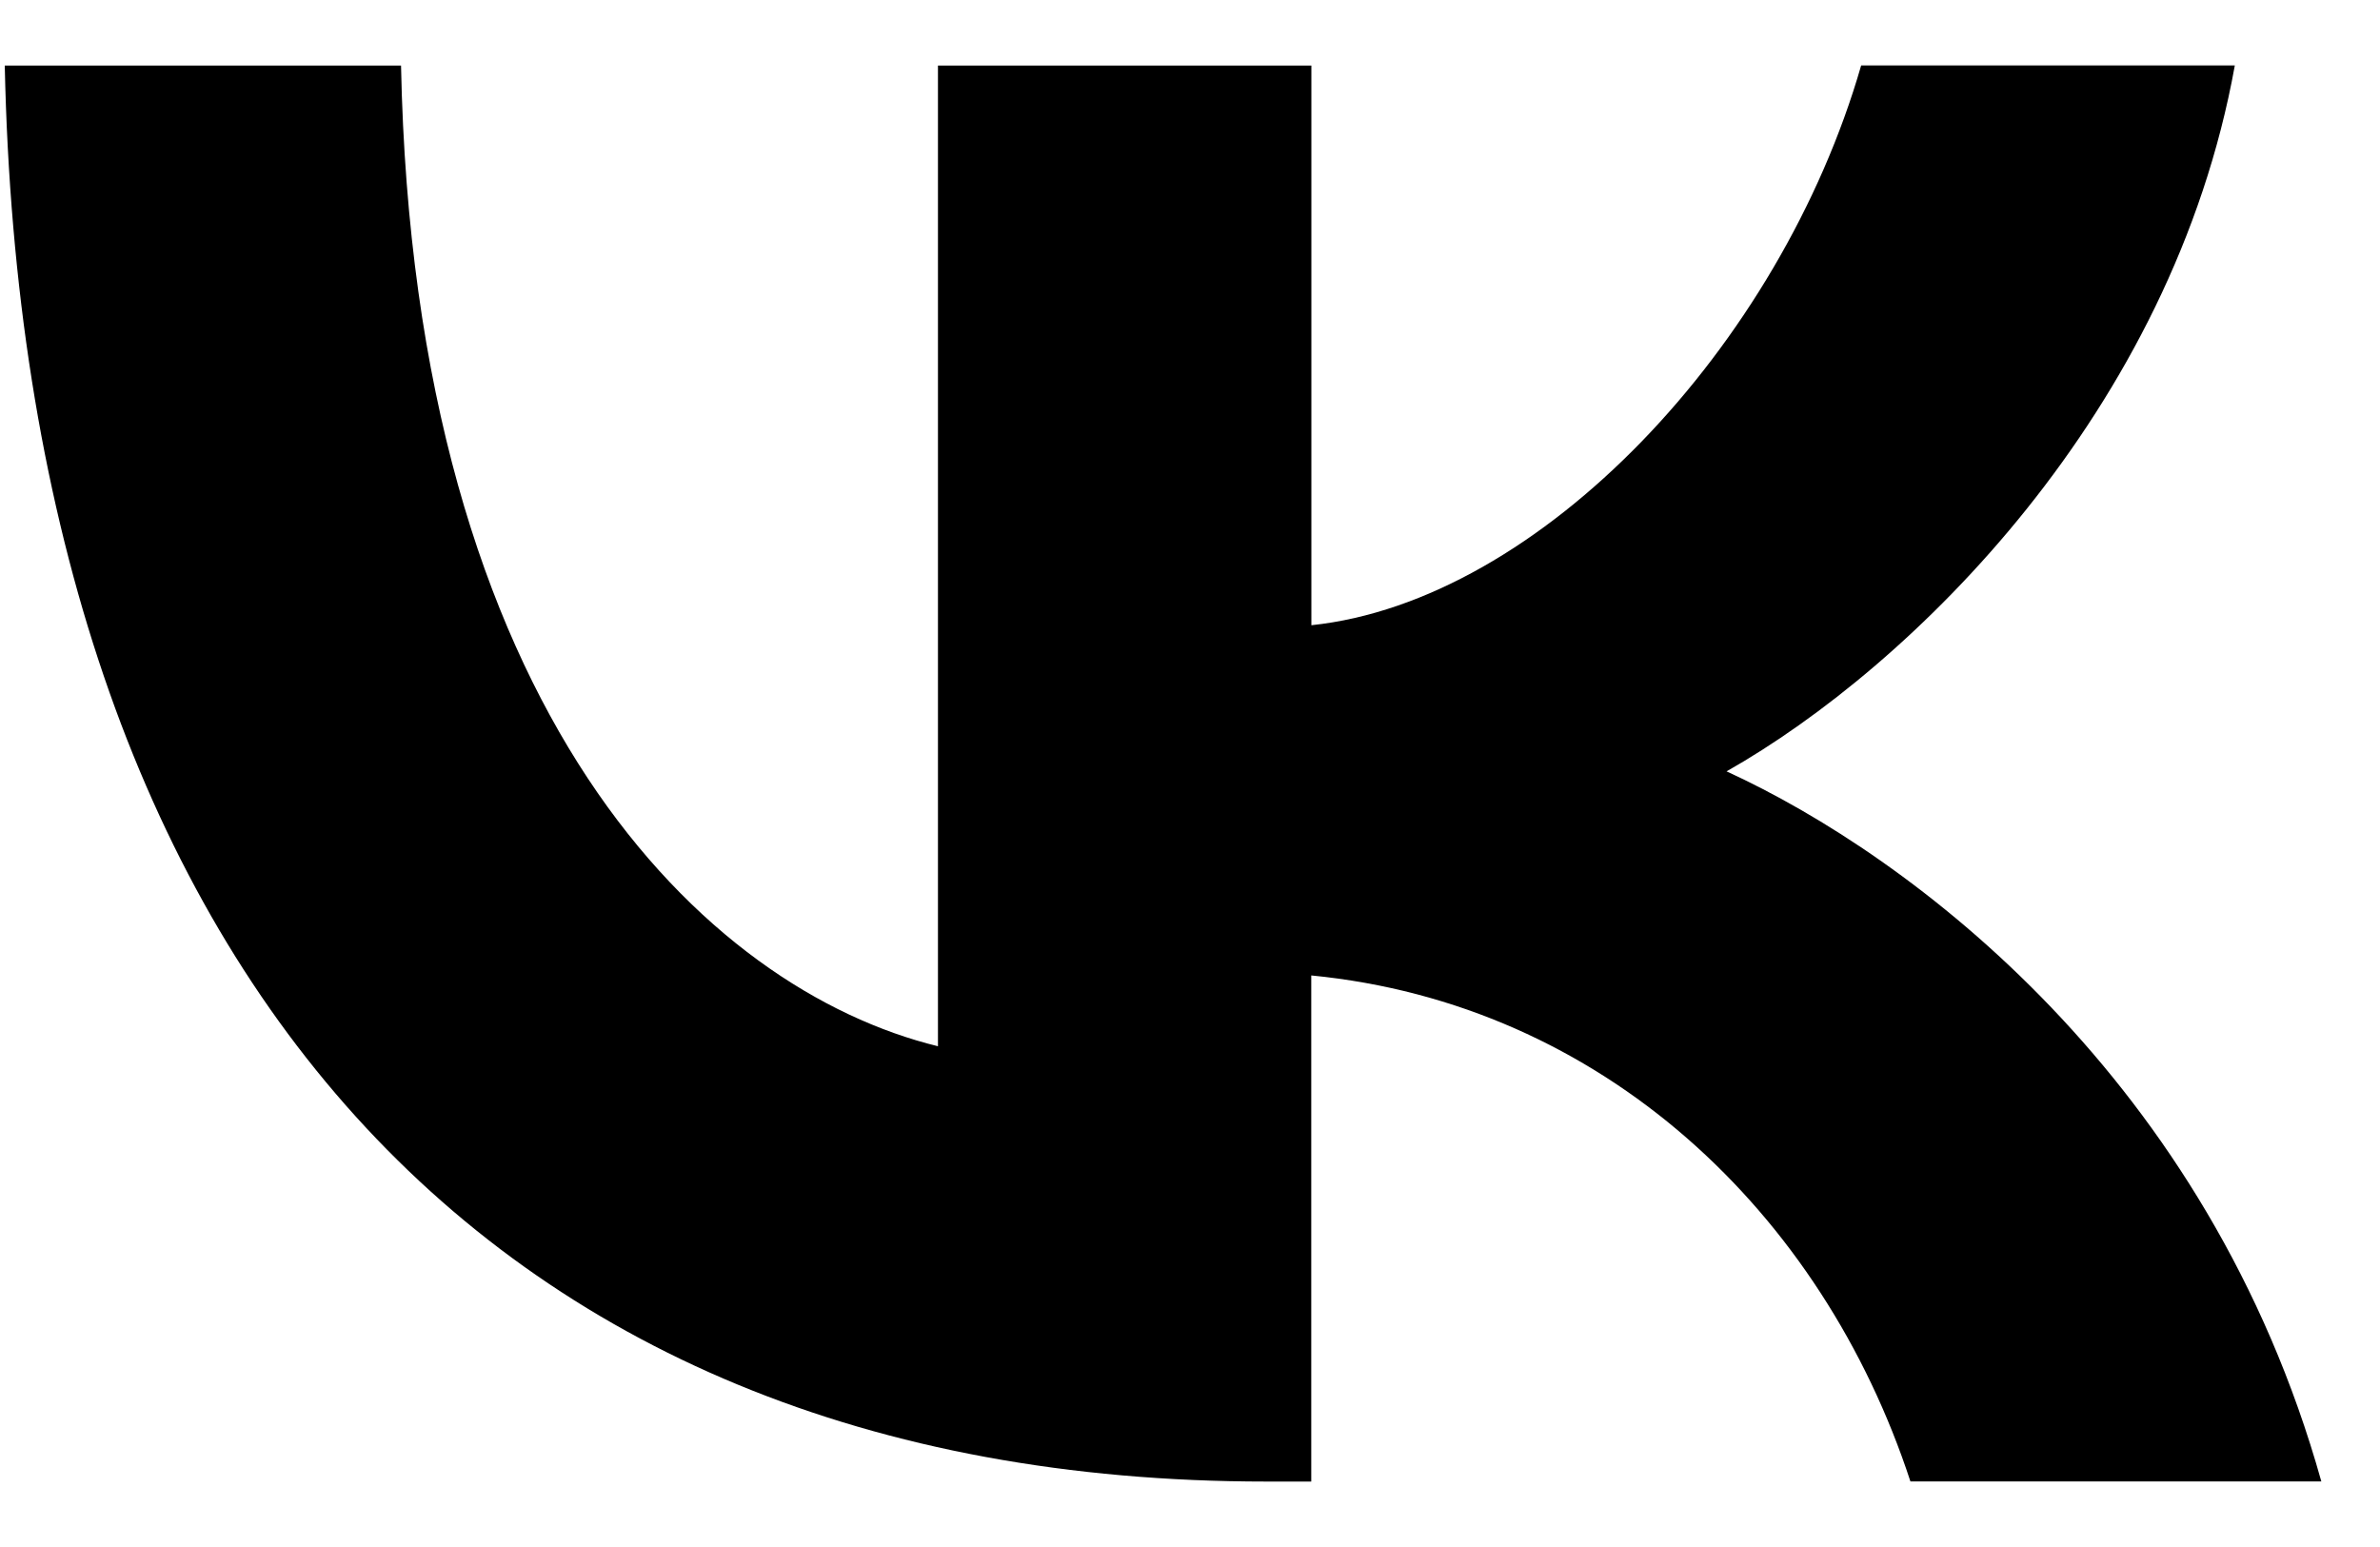
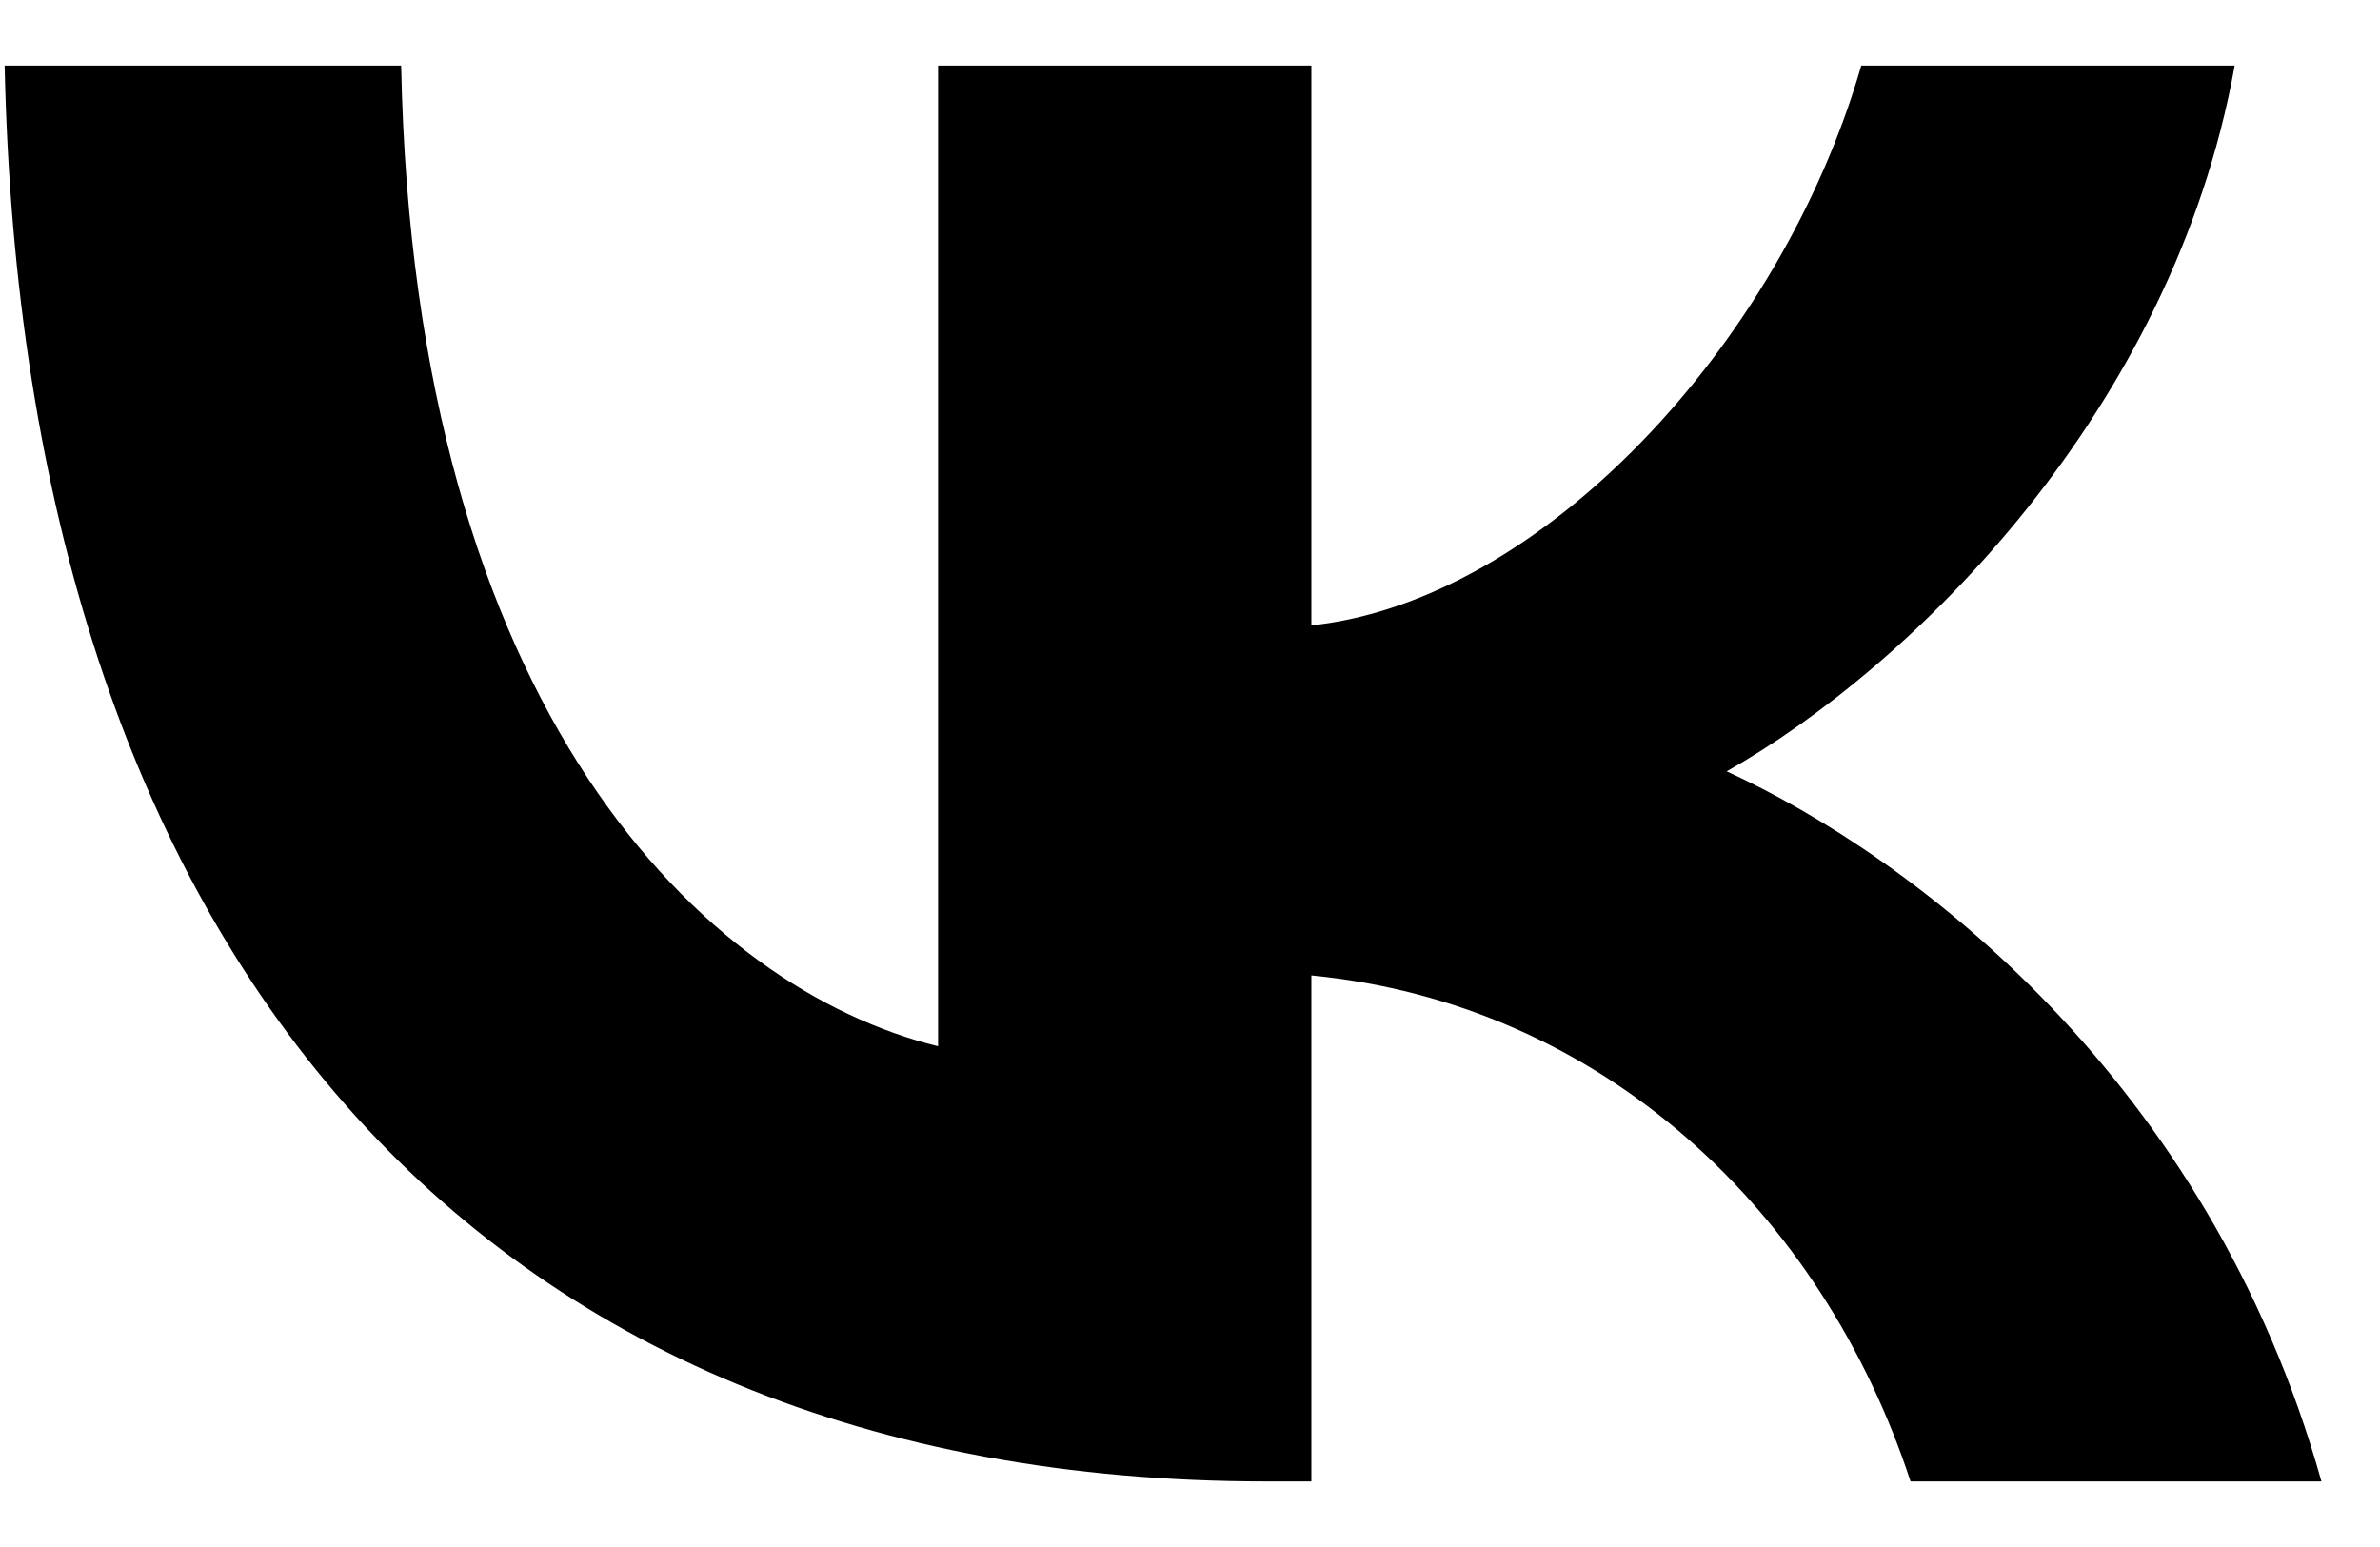
<svg xmlns="http://www.w3.org/2000/svg" width="20" height="13" viewBox="0 0 20 13" fill="none">
-   <path fill-rule="evenodd" clip-rule="evenodd" d="M.04.55c.156 7.434 3.95 11.9 10.602 11.9h.377V8.197c2.445.238 4.293 1.989 5.035 4.252h3.453c-.948-3.383-3.441-5.253-4.998-5.967C16.067 5.6 18.256 3.457 18.78.55h-3.14c-.68 2.358-2.7 4.502-4.62 4.704V.551H7.882v8.241C5.937 8.316 3.48 6.005 3.37.551H.04z" fill="currentColor" />
+   <path fill-rule="evenodd" clip-rule="evenodd" d="M0.039 0.551C0.197 7.983 3.991 12.449 10.643 12.449H11.02V8.197C13.465 8.435 15.313 10.186 16.055 12.449H19.508C18.56 9.066 16.067 7.196 14.51 6.482C16.067 5.601 18.256 3.457 18.779 0.551H15.641C14.96 2.909 12.942 5.053 11.02 5.255V0.551H7.883V8.792C5.937 8.316 3.481 6.005 3.371 0.551H0.039Z" fill="currentColor" />
</svg>
